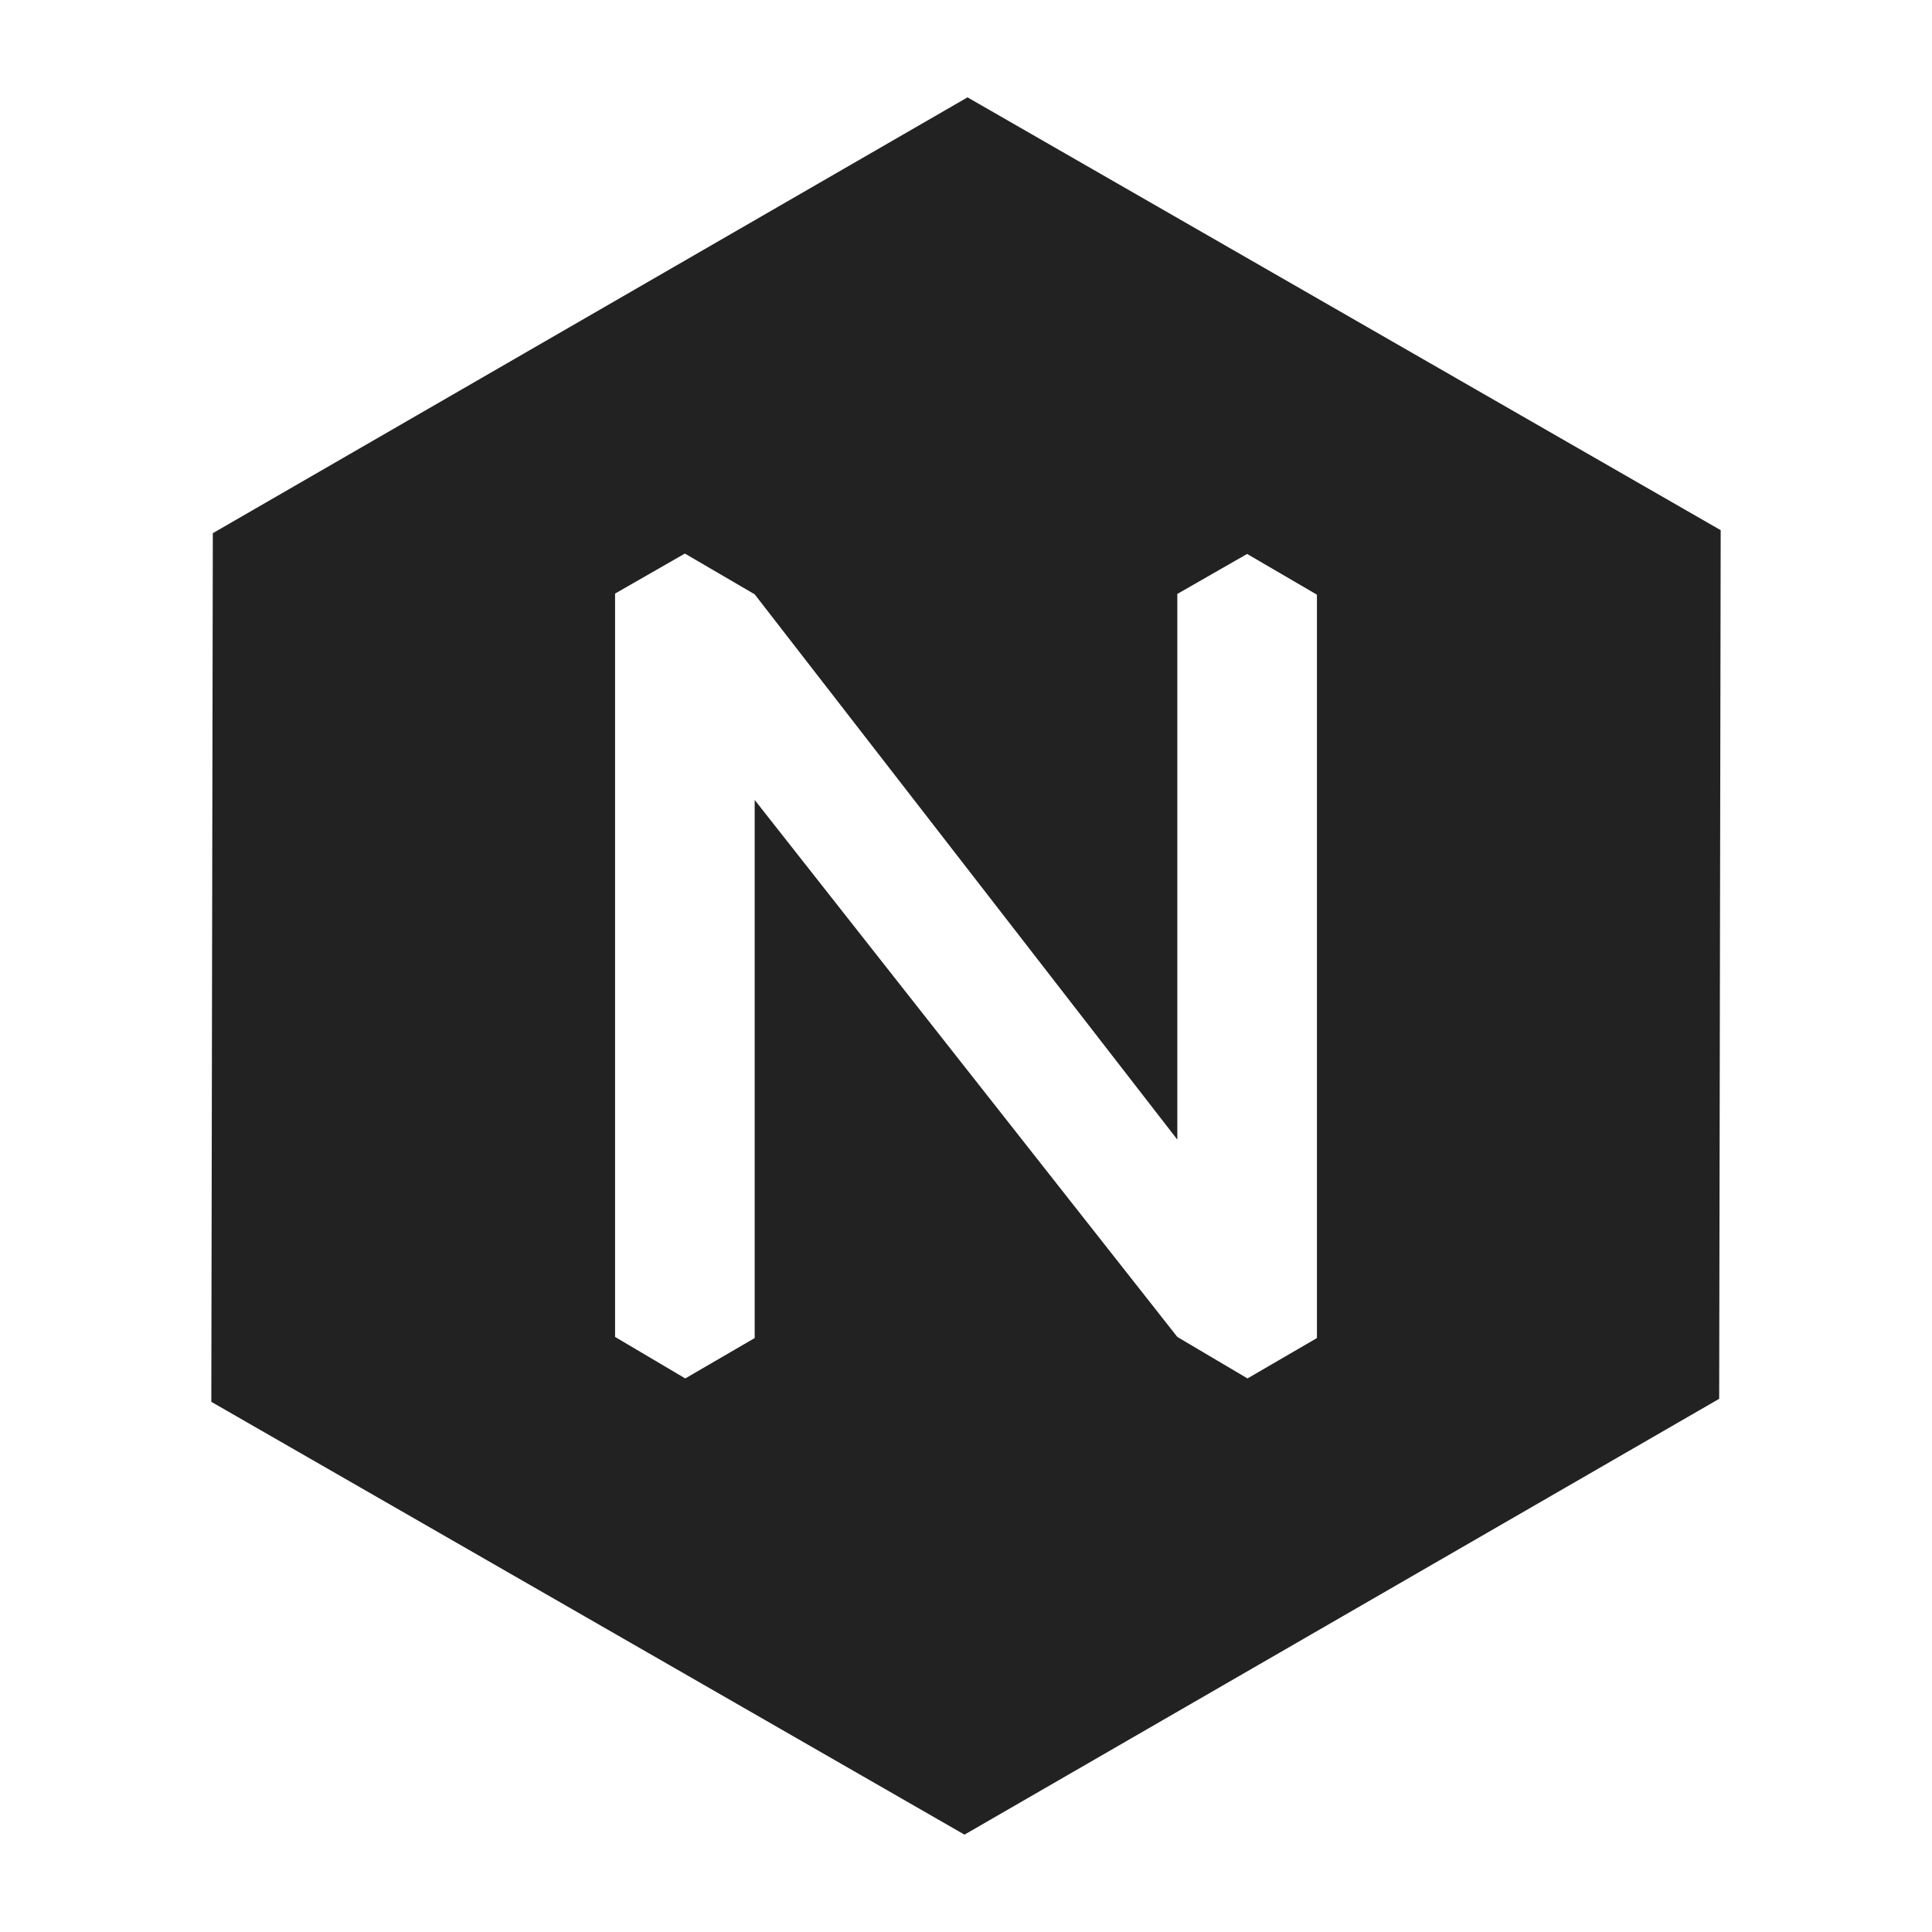
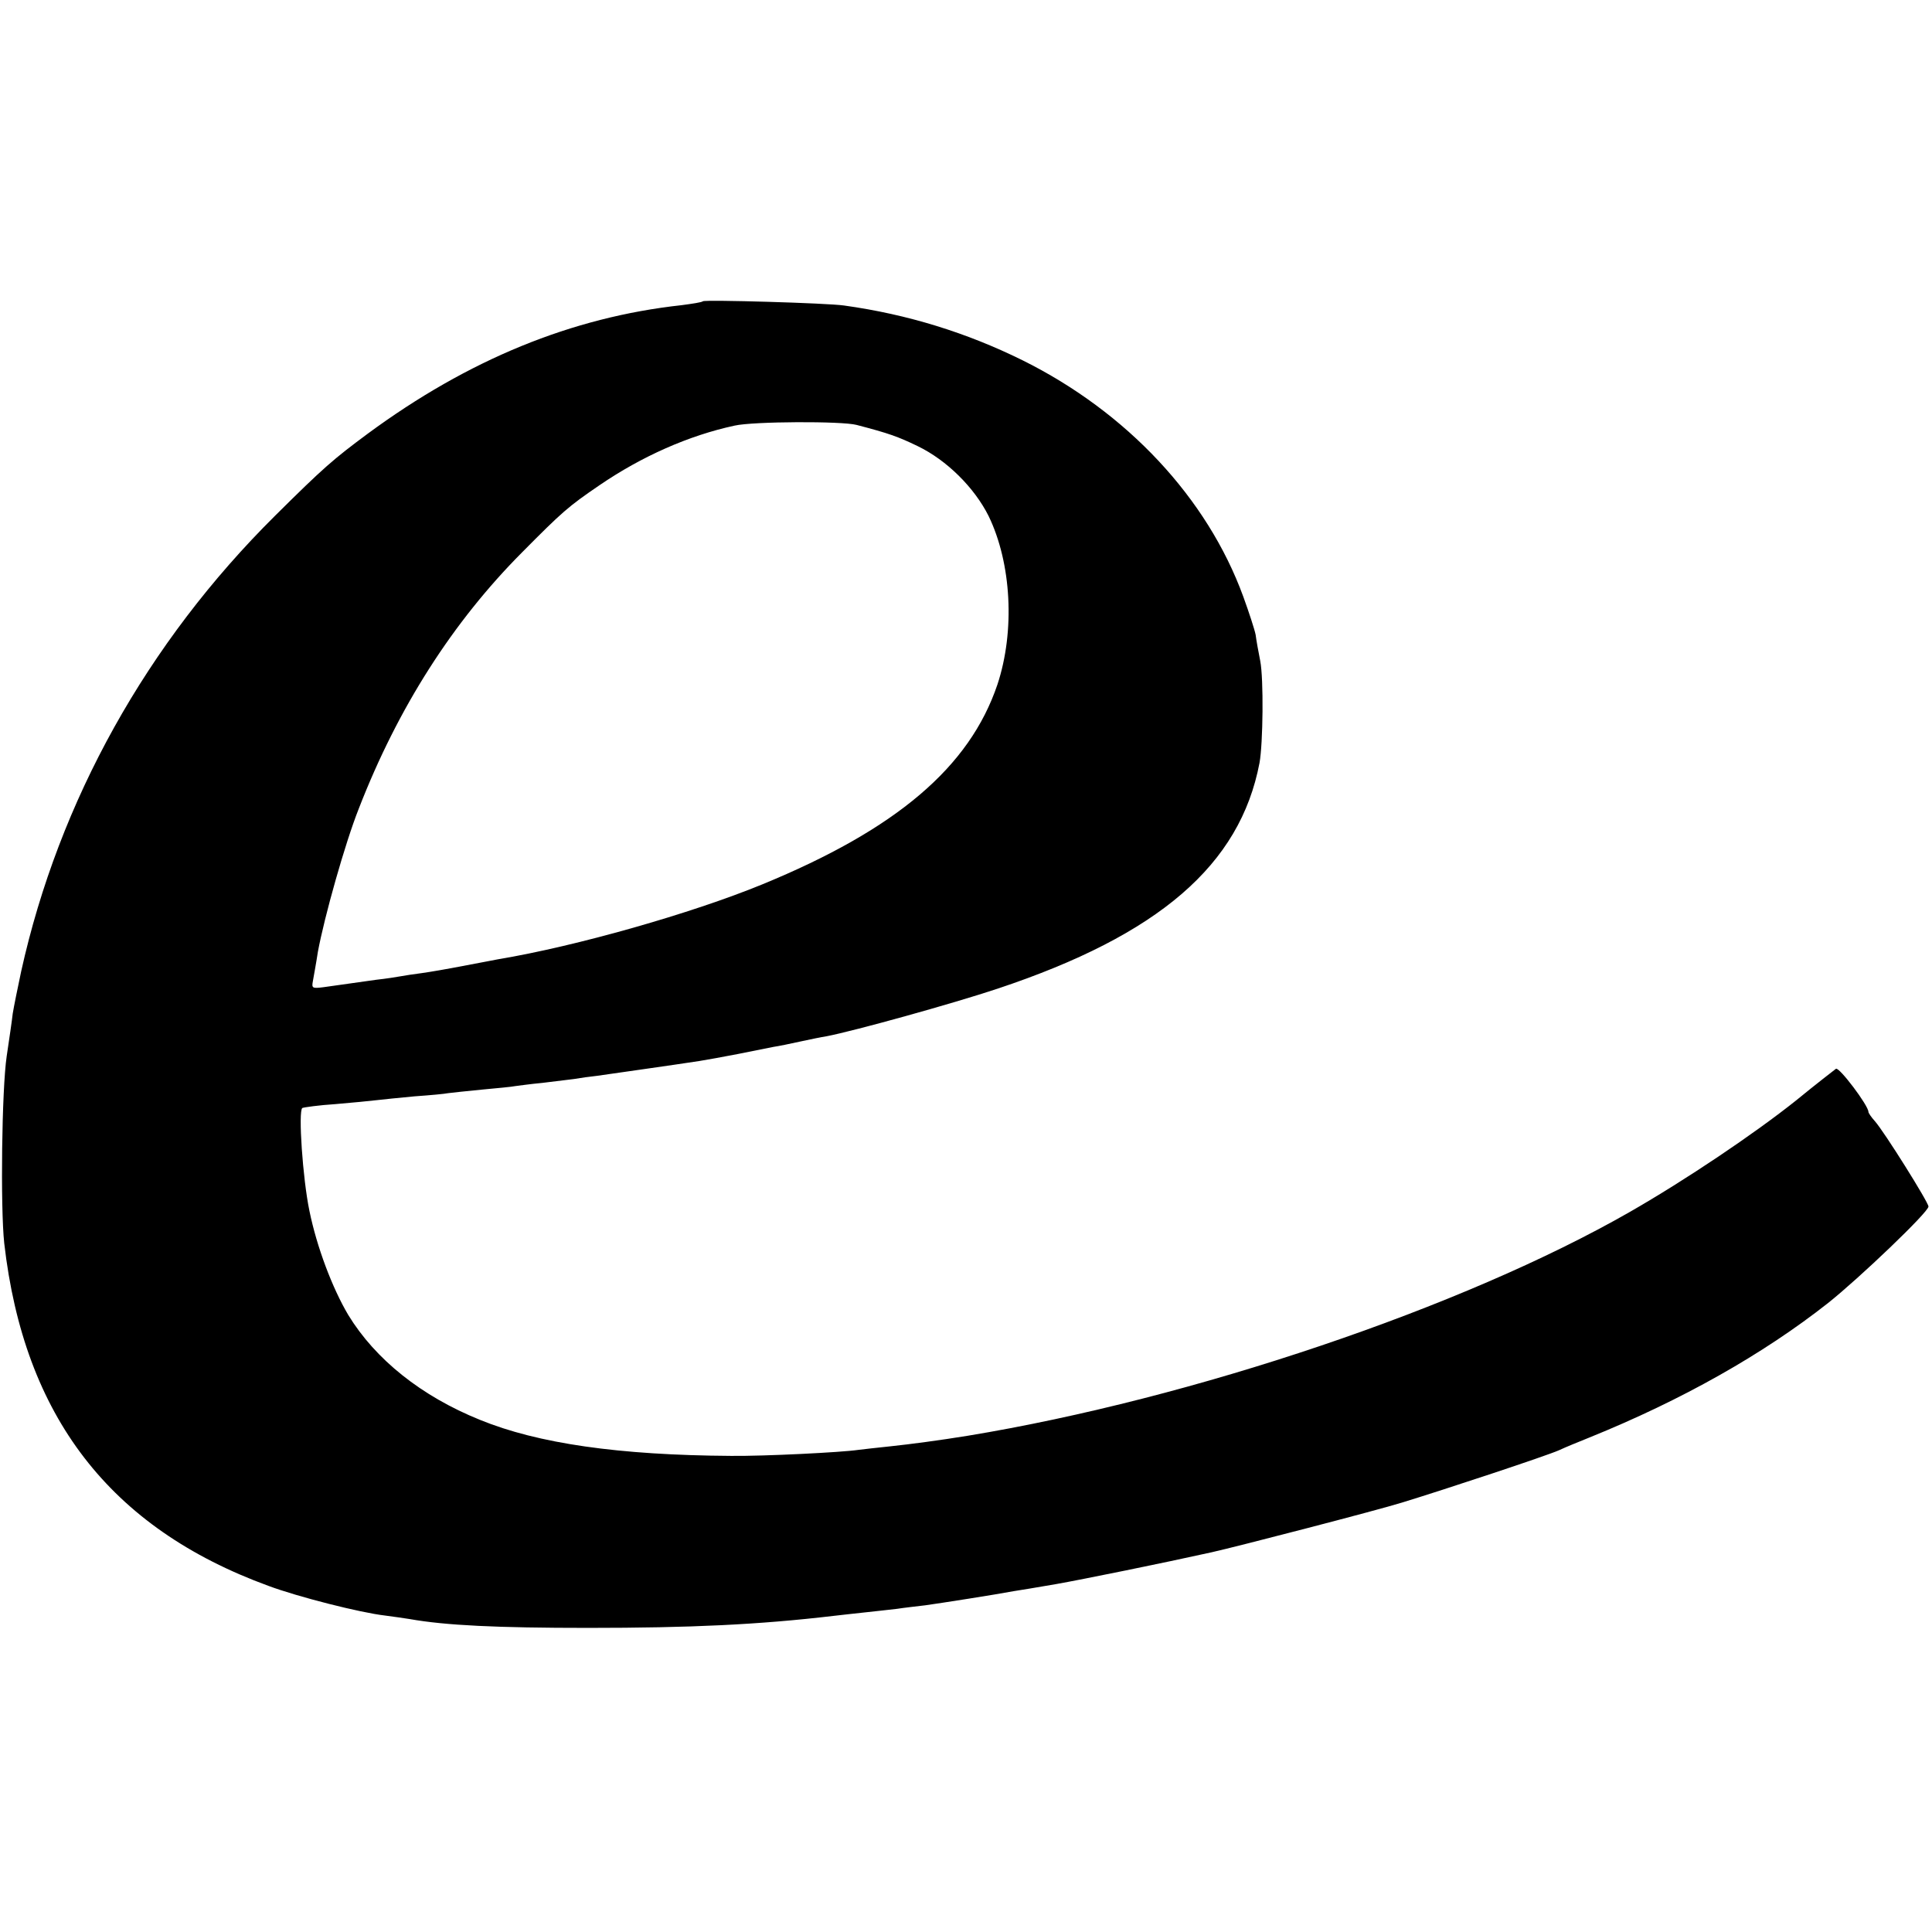
- <svg xmlns="http://www.w3.org/2000/svg" xml:space="preserve" enable-background="new 0 0 512 512" viewBox="0 0 512 512" height="512px" width="512px" y="0px" x="0px" id="NexT" version="1.1">
-   <defs id="defs3388" />
-   <path style="fill:#222222;fill-opacity:1" id="path3384" d="M 256.4,25.8 56.4,141.3 56,371.5 255.6,486.2 455.6,370.7 456,140.5 Z m 92.6,328.8 -18.4,10.7 -18.6,-11 0,0 -112,-142.3 0,142.6 -18.4,10.7 -18.6,-11 0,-197 18.5,-10.6 18.5,10.8 0,0 112,144.5 0,-144.6 18.5,-10.6 18.5,10.8 z" />
+ <svg xmlns="http://www.w3.org/2000/svg" version="1.0" width="547pt" height="547pt" viewBox="0 0 547 547" preserveAspectRatio="xMidYMid meet">
+   <g transform="translate(0,547) scale(0.1,-0.1)" fill="#000000" stroke="none">
+     <path d="M1990 4617 c-3 -3 -30 -7 -60 -11 -311 -34 -604 -154 -889 -364 -97 -72 -124 -95 -262 -232 -363 -360 -612 -807 -719 -1290 -10 -47 -21 -101 -24 -120 -2 -19 -10 -73 -17 -120 -14 -94 -18 -428 -7 -530 56 -490 299 -806 748 -970 83 -31 260 -76 330 -84 25 -3 56 -8 70 -10 101 -18 248 -25 505 -25 289 0 483 9 695 34 19 2 60 7 90 10 30 3 71 8 90 10 19 3 55 7 80 10 43 6 197 30 250 40 14 2 68 11 120 20 74 13 305 60 440 90 72 16 473 120 540 141 121 37 408 132 444 148 17 8 56 24 86 36 262 106 492 236 676 381 88 70 284 257 284 273 0 12 -126 213 -152 242 -10 11 -18 23 -18 26 0 18 -83 128 -92 122 -5 -4 -56 -43 -112 -89 -119 -95 -314 -226 -471 -316 -473 -271 -1238 -529 -1875 -634 -80 -13 -163 -24 -220 -30 -36 -4 -76 -8 -90 -10 -47 -7 -265 -18 -360 -17 -318 2 -547 35 -711 102 -166 67 -296 171 -373 297 -45 76 -89 192 -110 295 -19 91 -32 283 -20 291 5 2 47 8 94 11 47 4 99 9 115 11 17 2 66 7 109 11 43 3 86 7 95 9 9 1 52 6 95 10 43 4 86 8 95 10 9 1 43 6 76 9 33 4 74 9 90 11 17 3 46 7 65 9 34 5 219 31 290 42 19 3 69 12 110 20 41 8 86 17 100 20 14 2 48 9 75 15 28 6 61 13 75 15 78 15 356 92 485 135 456 152 686 350 741 639 10 55 12 238 2 289 -5 25 -11 58 -13 74 -3 15 -19 64 -35 108 -102 279 -329 522 -625 669 -158 78 -325 130 -505 155 -47 7 -395 17 -400 12z m435 -350 c92 -24 117 -33 173 -60 83 -40 161 -118 201 -198 65 -134 75 -326 25 -477 -79 -234 -286 -410 -666 -566 -200 -82 -526 -175 -748 -212 -14 -3 -59 -11 -100 -19 -41 -8 -93 -17 -115 -20 -23 -3 -50 -7 -60 -9 -11 -2 -42 -7 -70 -10 -57 -8 -99 -14 -149 -21 -32 -4 -34 -3 -30 18 2 12 9 49 14 82 18 98 77 308 116 406 111 286 266 528 462 725 114 115 131 130 219 190 120 82 253 141 383 169 53 12 303 13 345 2z" />
+   </g>
</svg>
